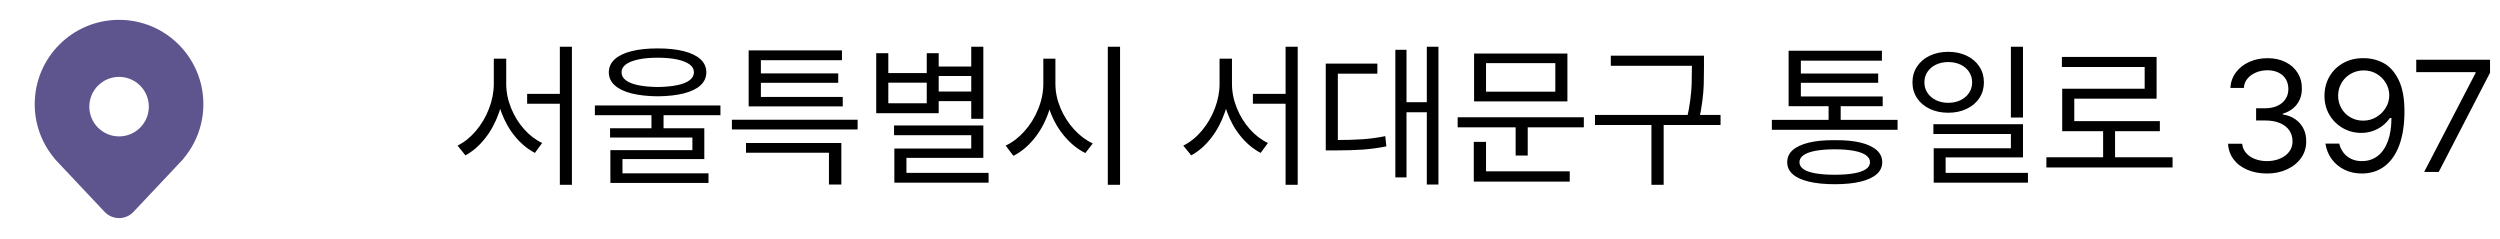
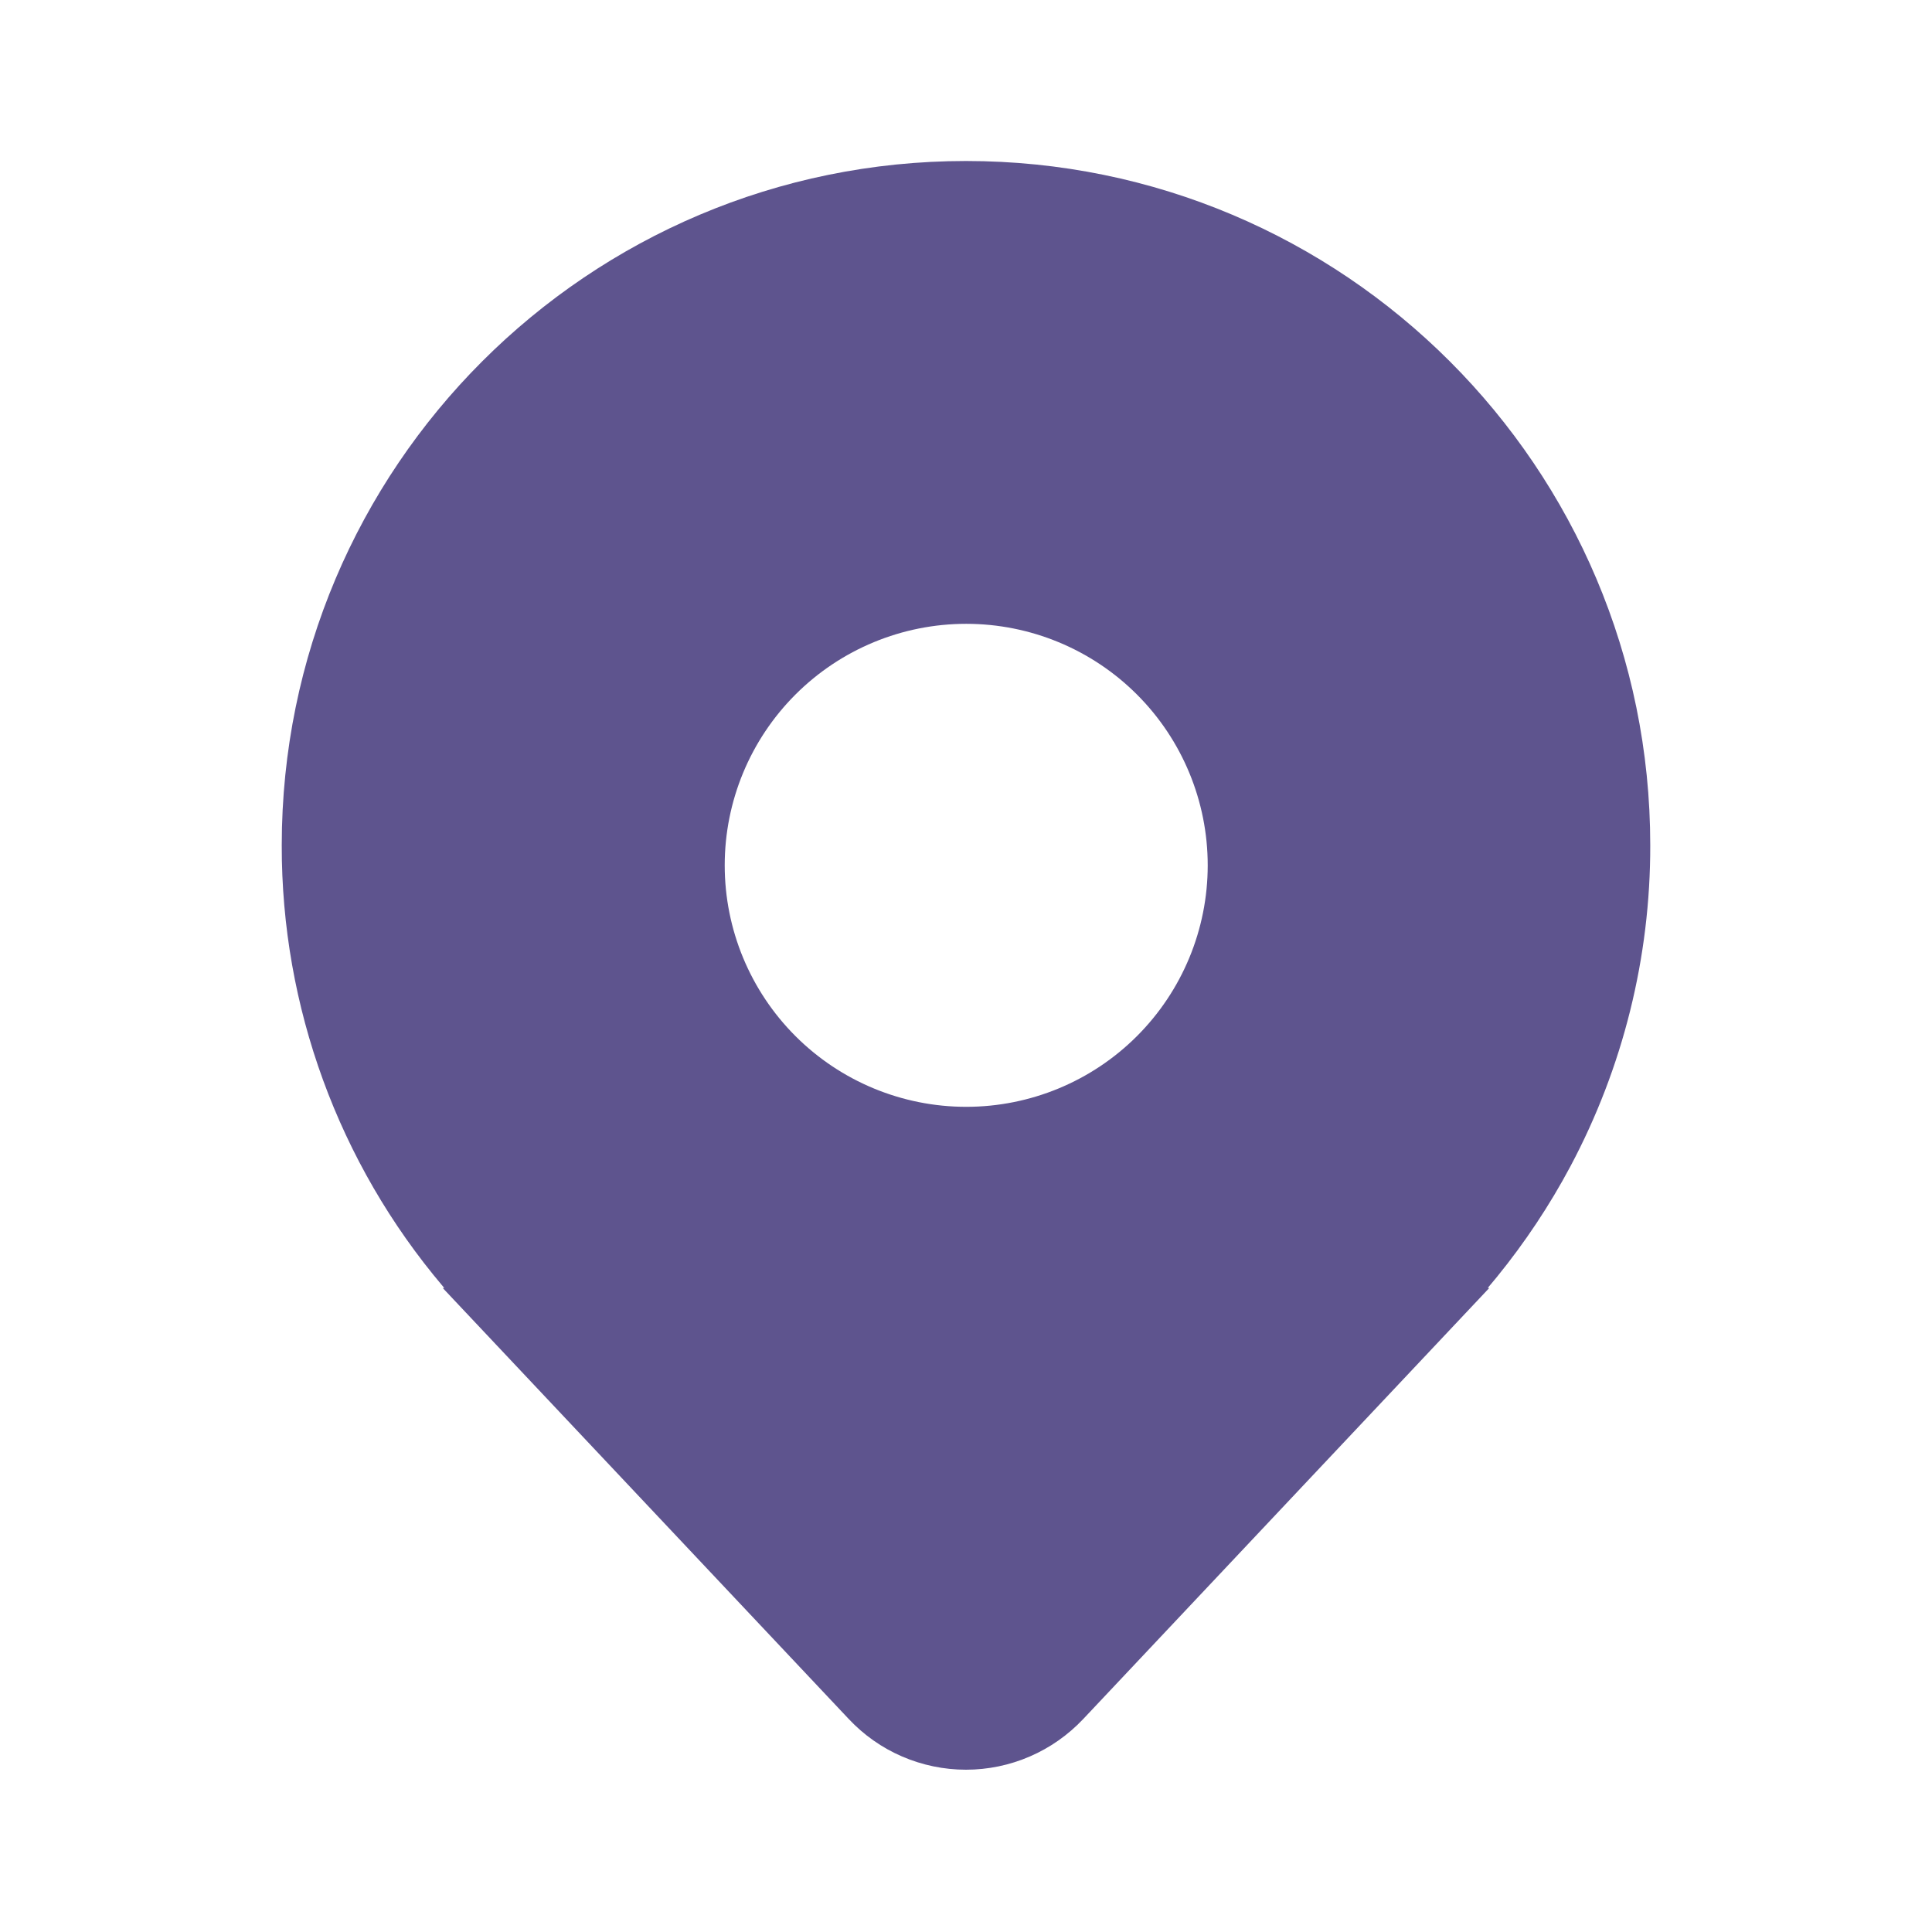
- <svg xmlns="http://www.w3.org/2000/svg" width="189" height="18" viewBox="0 0 189 18" fill="none">
+ <svg xmlns="http://www.w3.org/2000/svg" width="18" height="18" viewBox="0 0 18 18" fill="none">
  <path d="M14.631 10.867C15.121 9.947 15.377 8.919 15.375 7.875C15.375 4.354 12.521 1.5 9 1.5C5.479 1.5 2.625 4.354 2.625 7.875C2.622 9.379 3.154 10.835 4.125 11.983L4.133 11.992L4.139 12H4.125L7.908 16.016C8.048 16.165 8.217 16.284 8.405 16.365C8.593 16.446 8.795 16.488 9 16.488C9.204 16.488 9.407 16.446 9.594 16.365C9.782 16.284 9.951 16.165 10.092 16.016L13.875 12H13.861L13.867 11.993L13.867 11.992C13.895 11.96 13.921 11.927 13.948 11.895C14.208 11.575 14.437 11.231 14.631 10.867ZM9.002 10.312C8.405 10.312 7.833 10.075 7.411 9.653C6.989 9.231 6.752 8.659 6.752 8.062C6.752 7.465 6.989 6.893 7.411 6.471C7.833 6.049 8.405 5.812 9.002 5.812C9.599 5.812 10.171 6.049 10.593 6.471C11.015 6.893 11.252 7.465 11.252 8.062C11.252 8.659 11.015 9.231 10.593 9.653C10.171 10.075 9.599 10.312 9.002 10.312Z" fill="#5E548E" />
-   <path d="M42.781 7.844H39.852V7.094H42.781V7.844ZM38.094 6.332C38.094 7.082 37.967 7.818 37.713 8.541C37.459 9.264 37.111 9.904 36.67 10.463C36.228 11.021 35.734 11.449 35.188 11.746L34.59 11.008C35.098 10.758 35.56 10.387 35.978 9.895C36.397 9.402 36.727 8.842 36.969 8.213C37.211 7.584 37.332 6.957 37.332 6.332V4.434H38.094V6.332ZM38.27 6.332C38.27 6.949 38.391 7.559 38.633 8.16C38.875 8.762 39.203 9.295 39.617 9.76C40.031 10.225 40.488 10.574 40.988 10.809L40.438 11.559C39.883 11.27 39.385 10.857 38.943 10.322C38.502 9.787 38.154 9.172 37.9 8.477C37.647 7.781 37.52 7.066 37.52 6.332V4.434H38.27V6.332ZM43.238 13.973H42.324V3.531H43.238V13.973ZM50.164 10.035H49.25V8.43H50.164V10.035ZM49.719 3.66C50.492 3.66 51.154 3.73 51.705 3.871C52.256 4.012 52.676 4.217 52.965 4.486C53.254 4.756 53.398 5.082 53.398 5.465C53.398 5.848 53.254 6.174 52.965 6.443C52.676 6.713 52.256 6.918 51.705 7.059C51.154 7.199 50.492 7.273 49.719 7.281C48.945 7.273 48.283 7.199 47.732 7.059C47.182 6.918 46.76 6.713 46.467 6.443C46.174 6.174 46.027 5.848 46.027 5.465C46.027 5.082 46.174 4.756 46.467 4.486C46.76 4.217 47.182 4.012 47.732 3.871C48.283 3.73 48.945 3.66 49.719 3.66ZM49.719 4.363C49.141 4.363 48.648 4.408 48.242 4.498C47.836 4.588 47.525 4.713 47.31 4.873C47.096 5.033 46.988 5.23 46.988 5.465C46.988 5.699 47.094 5.898 47.305 6.062C47.516 6.227 47.826 6.352 48.236 6.438C48.647 6.523 49.141 6.57 49.719 6.578C50.297 6.57 50.791 6.523 51.201 6.438C51.611 6.352 51.924 6.227 52.139 6.062C52.353 5.898 52.461 5.699 52.461 5.465C52.461 5.23 52.353 5.033 52.139 4.873C51.924 4.713 51.611 4.588 51.201 4.498C50.791 4.408 50.297 4.363 49.719 4.363ZM54.465 8.711H44.973V7.973H54.465V8.711ZM53.246 12.027H47.059V13.293H46.145V11.348H52.344V10.398H46.121V9.695H53.246V12.027ZM53.562 13.832H46.145V13.105H53.562V13.832ZM64.836 9.789H55.332V9.051H64.836V9.789ZM63.605 13.949H62.668V11.547H56.398V10.809H63.605V13.949ZM63.711 8.043H56.598V7.328H63.711V8.043ZM63.652 4.551H57.523V7.668H56.598V3.812H63.652V4.551ZM63.371 6.262H57.242V5.547H63.371V6.262ZM73.672 5.746H70.672V5.031H73.672V5.746ZM73.672 7.645H70.672V6.918H73.672V7.645ZM74.34 8.98H73.426V3.531H74.34V8.98ZM74.34 11.934H68.527V13.574H67.613V11.23H73.426V10.223H67.59V9.484H74.34V11.934ZM74.738 13.809H67.613V13.07H74.738V13.809ZM67.156 5.523H70.062V4.023H70.965V8.559H66.242V4.023H67.156V5.523ZM70.062 7.809V6.25H67.156V7.809H70.062ZM79.637 6.332C79.637 7.105 79.504 7.857 79.238 8.588C78.973 9.318 78.611 9.961 78.154 10.516C77.697 11.07 77.184 11.492 76.613 11.781L76.027 11.008C76.543 10.766 77.018 10.402 77.451 9.918C77.885 9.434 78.231 8.875 78.488 8.242C78.746 7.609 78.875 6.973 78.875 6.332V4.434H79.637V6.332ZM79.789 6.332C79.789 6.949 79.916 7.561 80.17 8.166C80.424 8.771 80.768 9.311 81.201 9.783C81.635 10.256 82.106 10.609 82.613 10.844L82.051 11.57C81.496 11.297 80.986 10.893 80.522 10.357C80.057 9.822 79.689 9.203 79.42 8.5C79.15 7.797 79.016 7.074 79.016 6.332V4.434H79.789V6.332ZM84.676 13.973H83.75V3.531H84.676V13.973ZM97.648 7.844H94.719V7.094H97.648V7.844ZM92.961 6.332C92.961 7.082 92.834 7.818 92.58 8.541C92.326 9.264 91.978 9.904 91.537 10.463C91.096 11.021 90.602 11.449 90.055 11.746L89.457 11.008C89.965 10.758 90.428 10.387 90.846 9.895C91.264 9.402 91.594 8.842 91.836 8.213C92.078 7.584 92.199 6.957 92.199 6.332V4.434H92.961V6.332ZM93.137 6.332C93.137 6.949 93.258 7.559 93.5 8.16C93.742 8.762 94.07 9.295 94.484 9.76C94.898 10.225 95.356 10.574 95.856 10.809L95.305 11.559C94.75 11.27 94.252 10.857 93.811 10.322C93.369 9.787 93.022 9.172 92.768 8.477C92.514 7.781 92.387 7.066 92.387 6.332V4.434H93.137V6.332ZM98.106 13.973H97.191V3.531H98.106V13.973ZM108.746 13.949H107.867V3.531H108.746V13.949ZM108.102 8.488H106.062V7.727H108.102V8.488ZM106.332 13.41H105.488V3.766H106.332V13.41ZM100.895 10.586C101.746 10.586 102.453 10.566 103.016 10.527C103.578 10.488 104.148 10.41 104.727 10.293L104.809 11.066C104.215 11.184 103.631 11.264 103.057 11.307C102.482 11.35 101.762 11.371 100.895 11.371H100.227V10.586H100.895ZM104.129 5.57H101.141V10.949H100.227V4.809H104.129V5.57ZM119.738 9.625H110.199V8.863H119.738V9.625ZM115.496 11.758H114.582V9.332H115.496V11.758ZM118.496 7.668H111.441V4.047H118.496V7.668ZM112.344 6.93H117.582V4.773H112.344V6.93ZM118.672 13.727H111.418V12.953H118.672V13.727ZM112.344 13.223H111.418V10.727H112.344V13.223ZM128.352 4.973H121.777V4.211H128.352V4.973ZM130.074 9.449H120.582V8.688H130.074V9.449ZM125.773 13.973H124.848V9.191H125.773V13.973ZM128.82 5.125C128.82 5.617 128.814 6.043 128.803 6.402C128.791 6.762 128.756 7.176 128.697 7.645C128.639 8.113 128.547 8.621 128.422 9.168L127.508 9.051C127.633 8.527 127.725 8.037 127.783 7.58C127.842 7.123 127.877 6.719 127.889 6.367C127.9 6.016 127.906 5.602 127.906 5.125V4.211H128.82V5.125ZM143.457 9.812H133.953V9.062H143.457V9.812ZM139.156 9.379H138.242V7.691H139.156V9.379ZM142.332 8.031H135.219V7.293H142.332V8.031ZM142.273 4.586H136.145V7.68H135.219V3.836H142.273V4.586ZM141.992 6.262H135.863V5.559H141.992V6.262ZM138.711 10.598C139.477 10.59 140.125 10.65 140.656 10.779C141.188 10.908 141.594 11.098 141.875 11.348C142.156 11.598 142.297 11.902 142.297 12.262C142.297 12.621 142.156 12.924 141.875 13.17C141.594 13.416 141.188 13.604 140.656 13.732C140.125 13.861 139.477 13.926 138.711 13.926C137.945 13.926 137.293 13.861 136.754 13.732C136.215 13.604 135.807 13.416 135.529 13.17C135.252 12.924 135.113 12.621 135.113 12.262C135.113 11.895 135.254 11.588 135.535 11.342C135.816 11.096 136.225 10.908 136.76 10.779C137.295 10.65 137.945 10.59 138.711 10.598ZM138.711 11.289C138.141 11.289 137.656 11.326 137.258 11.4C136.859 11.475 136.557 11.584 136.35 11.729C136.143 11.873 136.039 12.051 136.039 12.262C136.039 12.473 136.141 12.648 136.344 12.789C136.547 12.93 136.85 13.035 137.252 13.105C137.654 13.176 138.141 13.211 138.711 13.211C139.281 13.211 139.764 13.176 140.158 13.105C140.553 13.035 140.854 12.93 141.061 12.789C141.268 12.648 141.371 12.473 141.371 12.262C141.371 12.051 141.268 11.873 141.061 11.729C140.854 11.584 140.551 11.475 140.152 11.4C139.754 11.326 139.273 11.289 138.711 11.289ZM147.289 3.918C147.805 3.918 148.268 4.016 148.678 4.211C149.088 4.406 149.408 4.68 149.639 5.031C149.869 5.383 149.984 5.781 149.984 6.227C149.984 6.672 149.869 7.068 149.639 7.416C149.408 7.764 149.088 8.035 148.678 8.23C148.268 8.426 147.805 8.523 147.289 8.523C146.766 8.523 146.299 8.426 145.889 8.23C145.479 8.035 145.158 7.764 144.928 7.416C144.697 7.068 144.582 6.672 144.582 6.227C144.582 5.781 144.697 5.383 144.928 5.031C145.158 4.68 145.479 4.406 145.889 4.211C146.299 4.016 146.766 3.918 147.289 3.918ZM147.289 4.691C146.945 4.691 146.637 4.756 146.363 4.885C146.09 5.014 145.875 5.195 145.719 5.43C145.562 5.664 145.484 5.93 145.484 6.227C145.484 6.523 145.562 6.789 145.719 7.023C145.875 7.258 146.09 7.441 146.363 7.574C146.637 7.707 146.945 7.773 147.289 7.773C147.633 7.773 147.941 7.707 148.215 7.574C148.488 7.441 148.703 7.258 148.859 7.023C149.016 6.789 149.094 6.523 149.094 6.227C149.094 5.93 149.016 5.664 148.859 5.43C148.703 5.195 148.488 5.014 148.215 4.885C147.941 4.756 147.633 4.691 147.289 4.691ZM152.938 8.887H152.023V3.531H152.938V8.887ZM152.938 11.898H147.09V13.48H146.188V11.207H152.023V10.129H146.164V9.391H152.938V11.898ZM153.312 13.809H146.188V13.07H153.312V13.809ZM164.246 12.66H154.707V11.887H164.246V12.66ZM159.898 12.227H158.996V9.648H159.898V12.227ZM163.039 7.457H156.816V9.566H155.902V6.707H162.137V5.066H155.879V4.305H163.039V7.457ZM163.285 9.918H155.902V9.156H163.285V9.918ZM171.395 13.117C170.84 13.117 170.342 13.023 169.9 12.836C169.459 12.648 169.111 12.385 168.857 12.045C168.604 11.705 168.465 11.312 168.441 10.867H169.508C169.531 11.125 169.627 11.354 169.795 11.553C169.963 11.752 170.186 11.906 170.463 12.016C170.74 12.125 171.047 12.18 171.383 12.18C171.75 12.18 172.082 12.115 172.379 11.986C172.676 11.857 172.906 11.682 173.07 11.459C173.234 11.236 173.316 10.98 173.316 10.691C173.316 10.379 173.236 10.104 173.076 9.865C172.916 9.627 172.682 9.441 172.373 9.309C172.064 9.176 171.691 9.109 171.254 9.109H170.562V8.184H171.254C171.598 8.184 171.902 8.123 172.168 8.002C172.434 7.881 172.639 7.711 172.783 7.492C172.928 7.273 173 7.02 173 6.73C173 6.449 172.936 6.201 172.807 5.986C172.678 5.771 172.494 5.605 172.256 5.488C172.018 5.371 171.738 5.312 171.418 5.312C171.113 5.312 170.828 5.367 170.562 5.477C170.297 5.586 170.08 5.74 169.912 5.939C169.744 6.139 169.652 6.375 169.637 6.648H168.617C168.641 6.211 168.779 5.82 169.033 5.477C169.287 5.133 169.625 4.867 170.047 4.68C170.469 4.492 170.93 4.398 171.43 4.398C171.953 4.398 172.412 4.5 172.807 4.703C173.201 4.906 173.504 5.182 173.715 5.529C173.926 5.877 174.027 6.258 174.02 6.672C174.027 6.984 173.973 7.271 173.855 7.533C173.738 7.795 173.57 8.016 173.352 8.195C173.133 8.375 172.875 8.508 172.578 8.594V8.652C172.945 8.707 173.262 8.828 173.527 9.016C173.793 9.203 173.998 9.439 174.143 9.725C174.287 10.01 174.355 10.332 174.348 10.691C174.355 11.145 174.23 11.557 173.973 11.928C173.715 12.299 173.359 12.59 172.906 12.801C172.453 13.012 171.949 13.117 171.395 13.117ZM178.695 4.398C179.242 4.398 179.746 4.523 180.207 4.773C180.668 5.023 181.045 5.447 181.338 6.045C181.631 6.643 181.777 7.434 181.777 8.418C181.777 9.41 181.648 10.258 181.391 10.961C181.133 11.664 180.762 12.199 180.277 12.566C179.793 12.934 179.219 13.117 178.555 13.117C178.07 13.117 177.633 13.021 177.242 12.83C176.852 12.639 176.531 12.373 176.281 12.033C176.031 11.693 175.871 11.301 175.801 10.855H176.844C176.906 11.113 177.014 11.342 177.166 11.541C177.318 11.74 177.512 11.896 177.746 12.01C177.98 12.123 178.25 12.18 178.555 12.18C179.016 12.18 179.414 12.051 179.75 11.793C180.086 11.535 180.344 11.162 180.523 10.674C180.703 10.185 180.793 9.602 180.793 8.922H180.676C180.512 9.156 180.318 9.357 180.096 9.525C179.873 9.693 179.627 9.822 179.357 9.912C179.088 10.002 178.805 10.047 178.508 10.047C178.008 10.047 177.545 9.926 177.119 9.684C176.693 9.441 176.355 9.107 176.105 8.682C175.855 8.256 175.73 7.777 175.73 7.246C175.73 6.715 175.854 6.232 176.1 5.799C176.346 5.365 176.693 5.021 177.143 4.768C177.592 4.514 178.109 4.391 178.695 4.398ZM178.695 5.324C178.336 5.324 178.008 5.41 177.711 5.582C177.414 5.754 177.182 5.986 177.014 6.279C176.846 6.572 176.762 6.891 176.762 7.234C176.762 7.578 176.844 7.895 177.008 8.184C177.172 8.473 177.398 8.701 177.688 8.869C177.977 9.037 178.301 9.121 178.66 9.121C179.02 9.121 179.35 9.031 179.65 8.852C179.951 8.672 180.189 8.436 180.365 8.143C180.541 7.85 180.629 7.539 180.629 7.211C180.629 6.883 180.545 6.574 180.377 6.285C180.209 5.996 179.979 5.764 179.686 5.588C179.393 5.412 179.062 5.324 178.695 5.324ZM187.156 5.512V5.453H182.668V4.516H188.246V5.5L184.367 13H183.266L187.156 5.512Z" fill="black" />
</svg>
